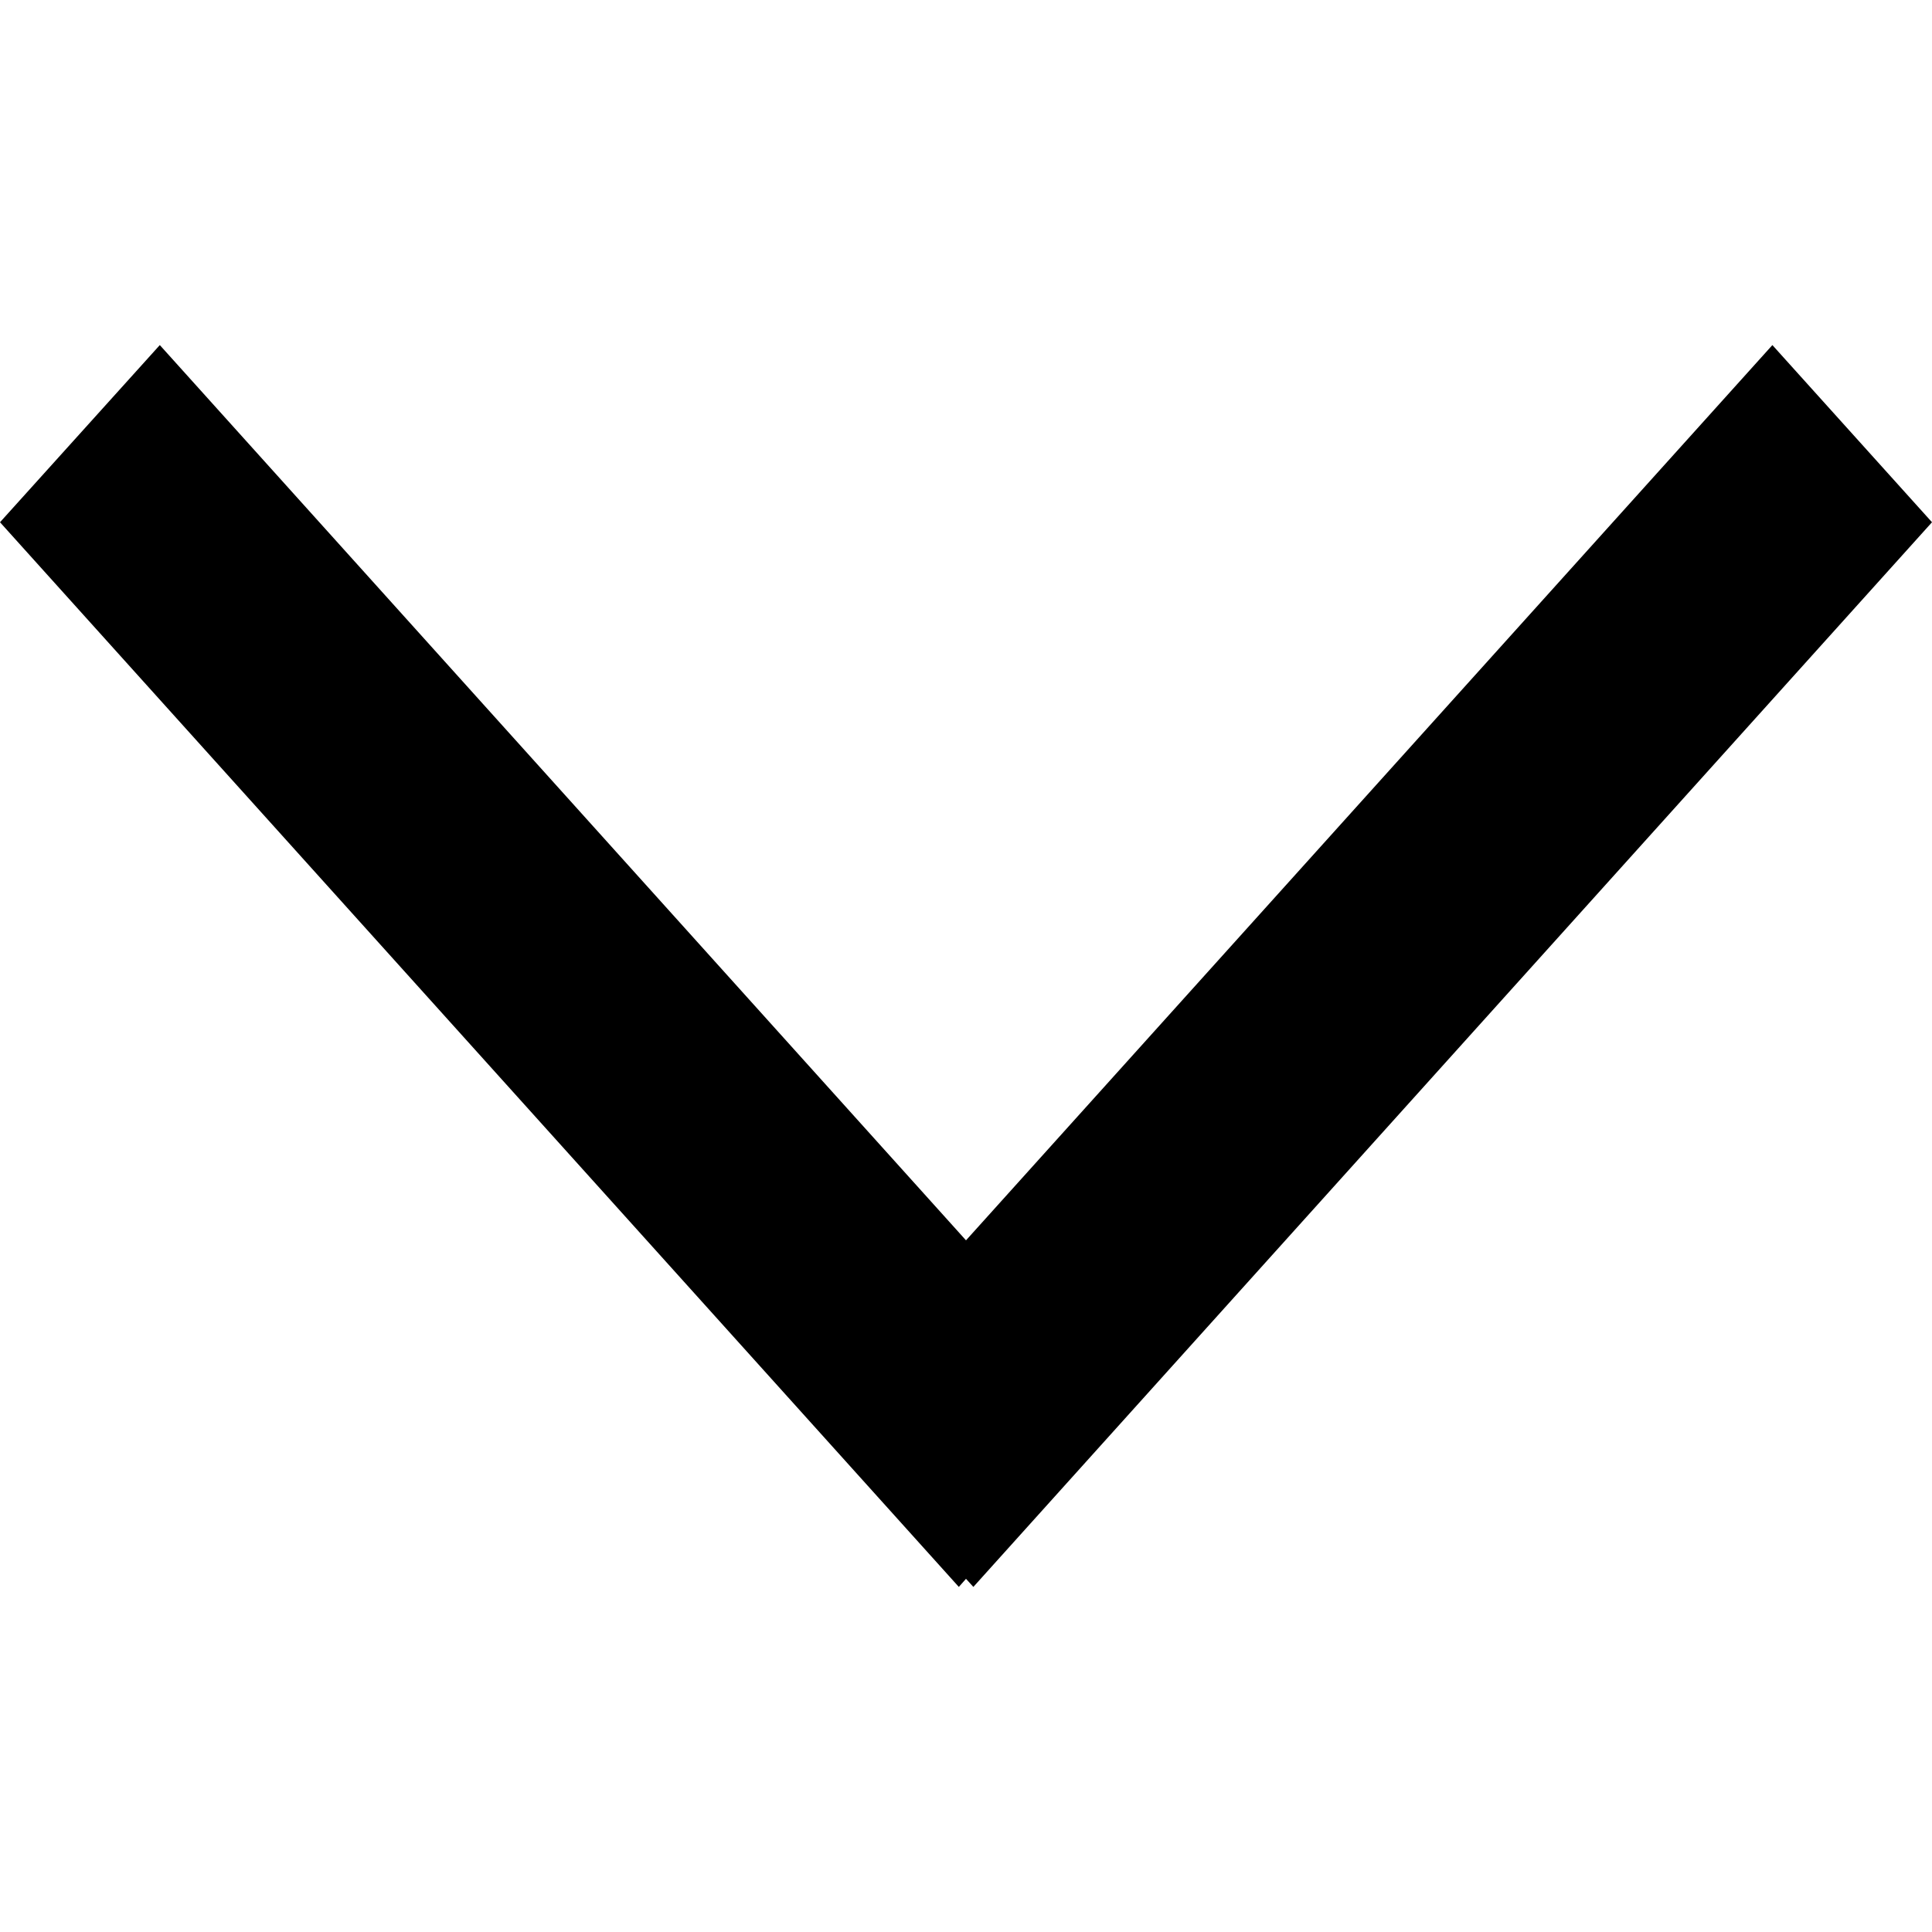
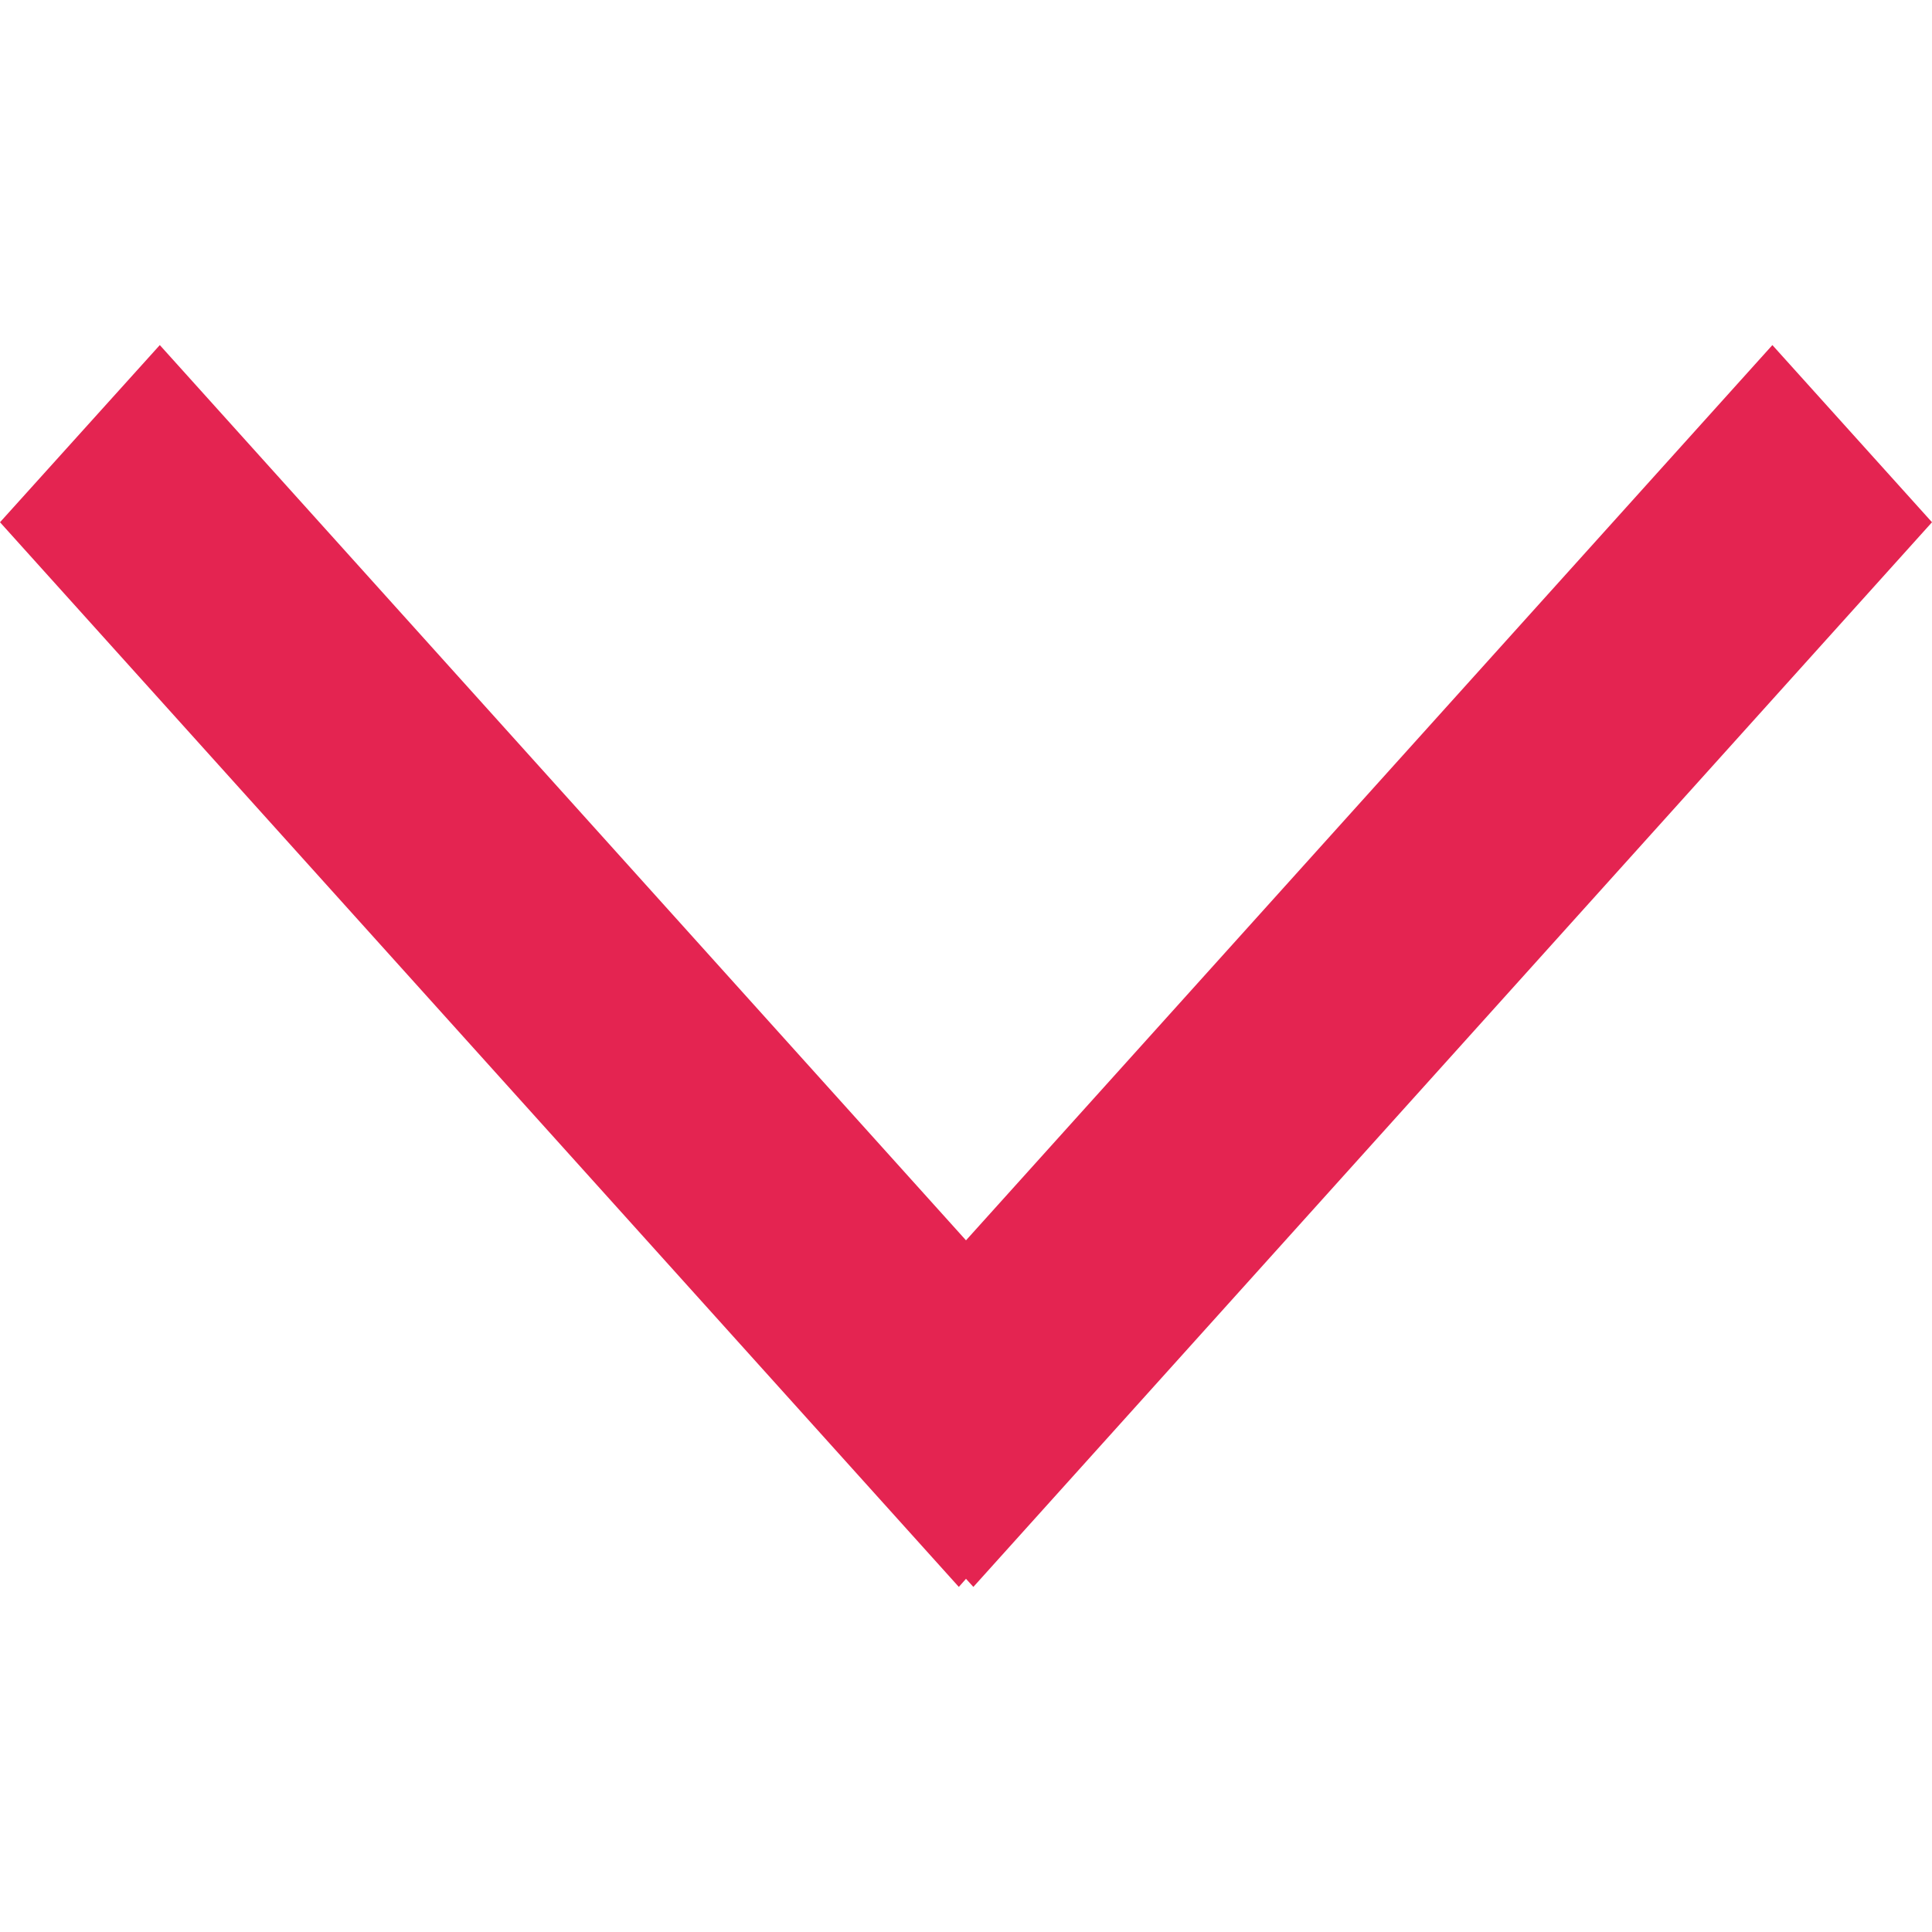
<svg xmlns="http://www.w3.org/2000/svg" t="1555122922713" class="icon" style="" viewBox="0 0 1024 1024" version="1.1" p-id="12545" width="16" height="16">
  <defs>
    <style type="text/css" />
  </defs>
-   <path d="M512 836.8l3.9 4.3L1024 276.8l-84.6-93.9L512 657.4 84.7 182.9 0 276.8l508.2 564.3z" p-id="12546" />
+   <path d="M512 836.8l3.9 4.3L1024 276.8l-84.6-93.9L512 657.4 84.7 182.9 0 276.8l508.2 564.3z" fill="#e21444ed" p-id="12546" />
</svg>
